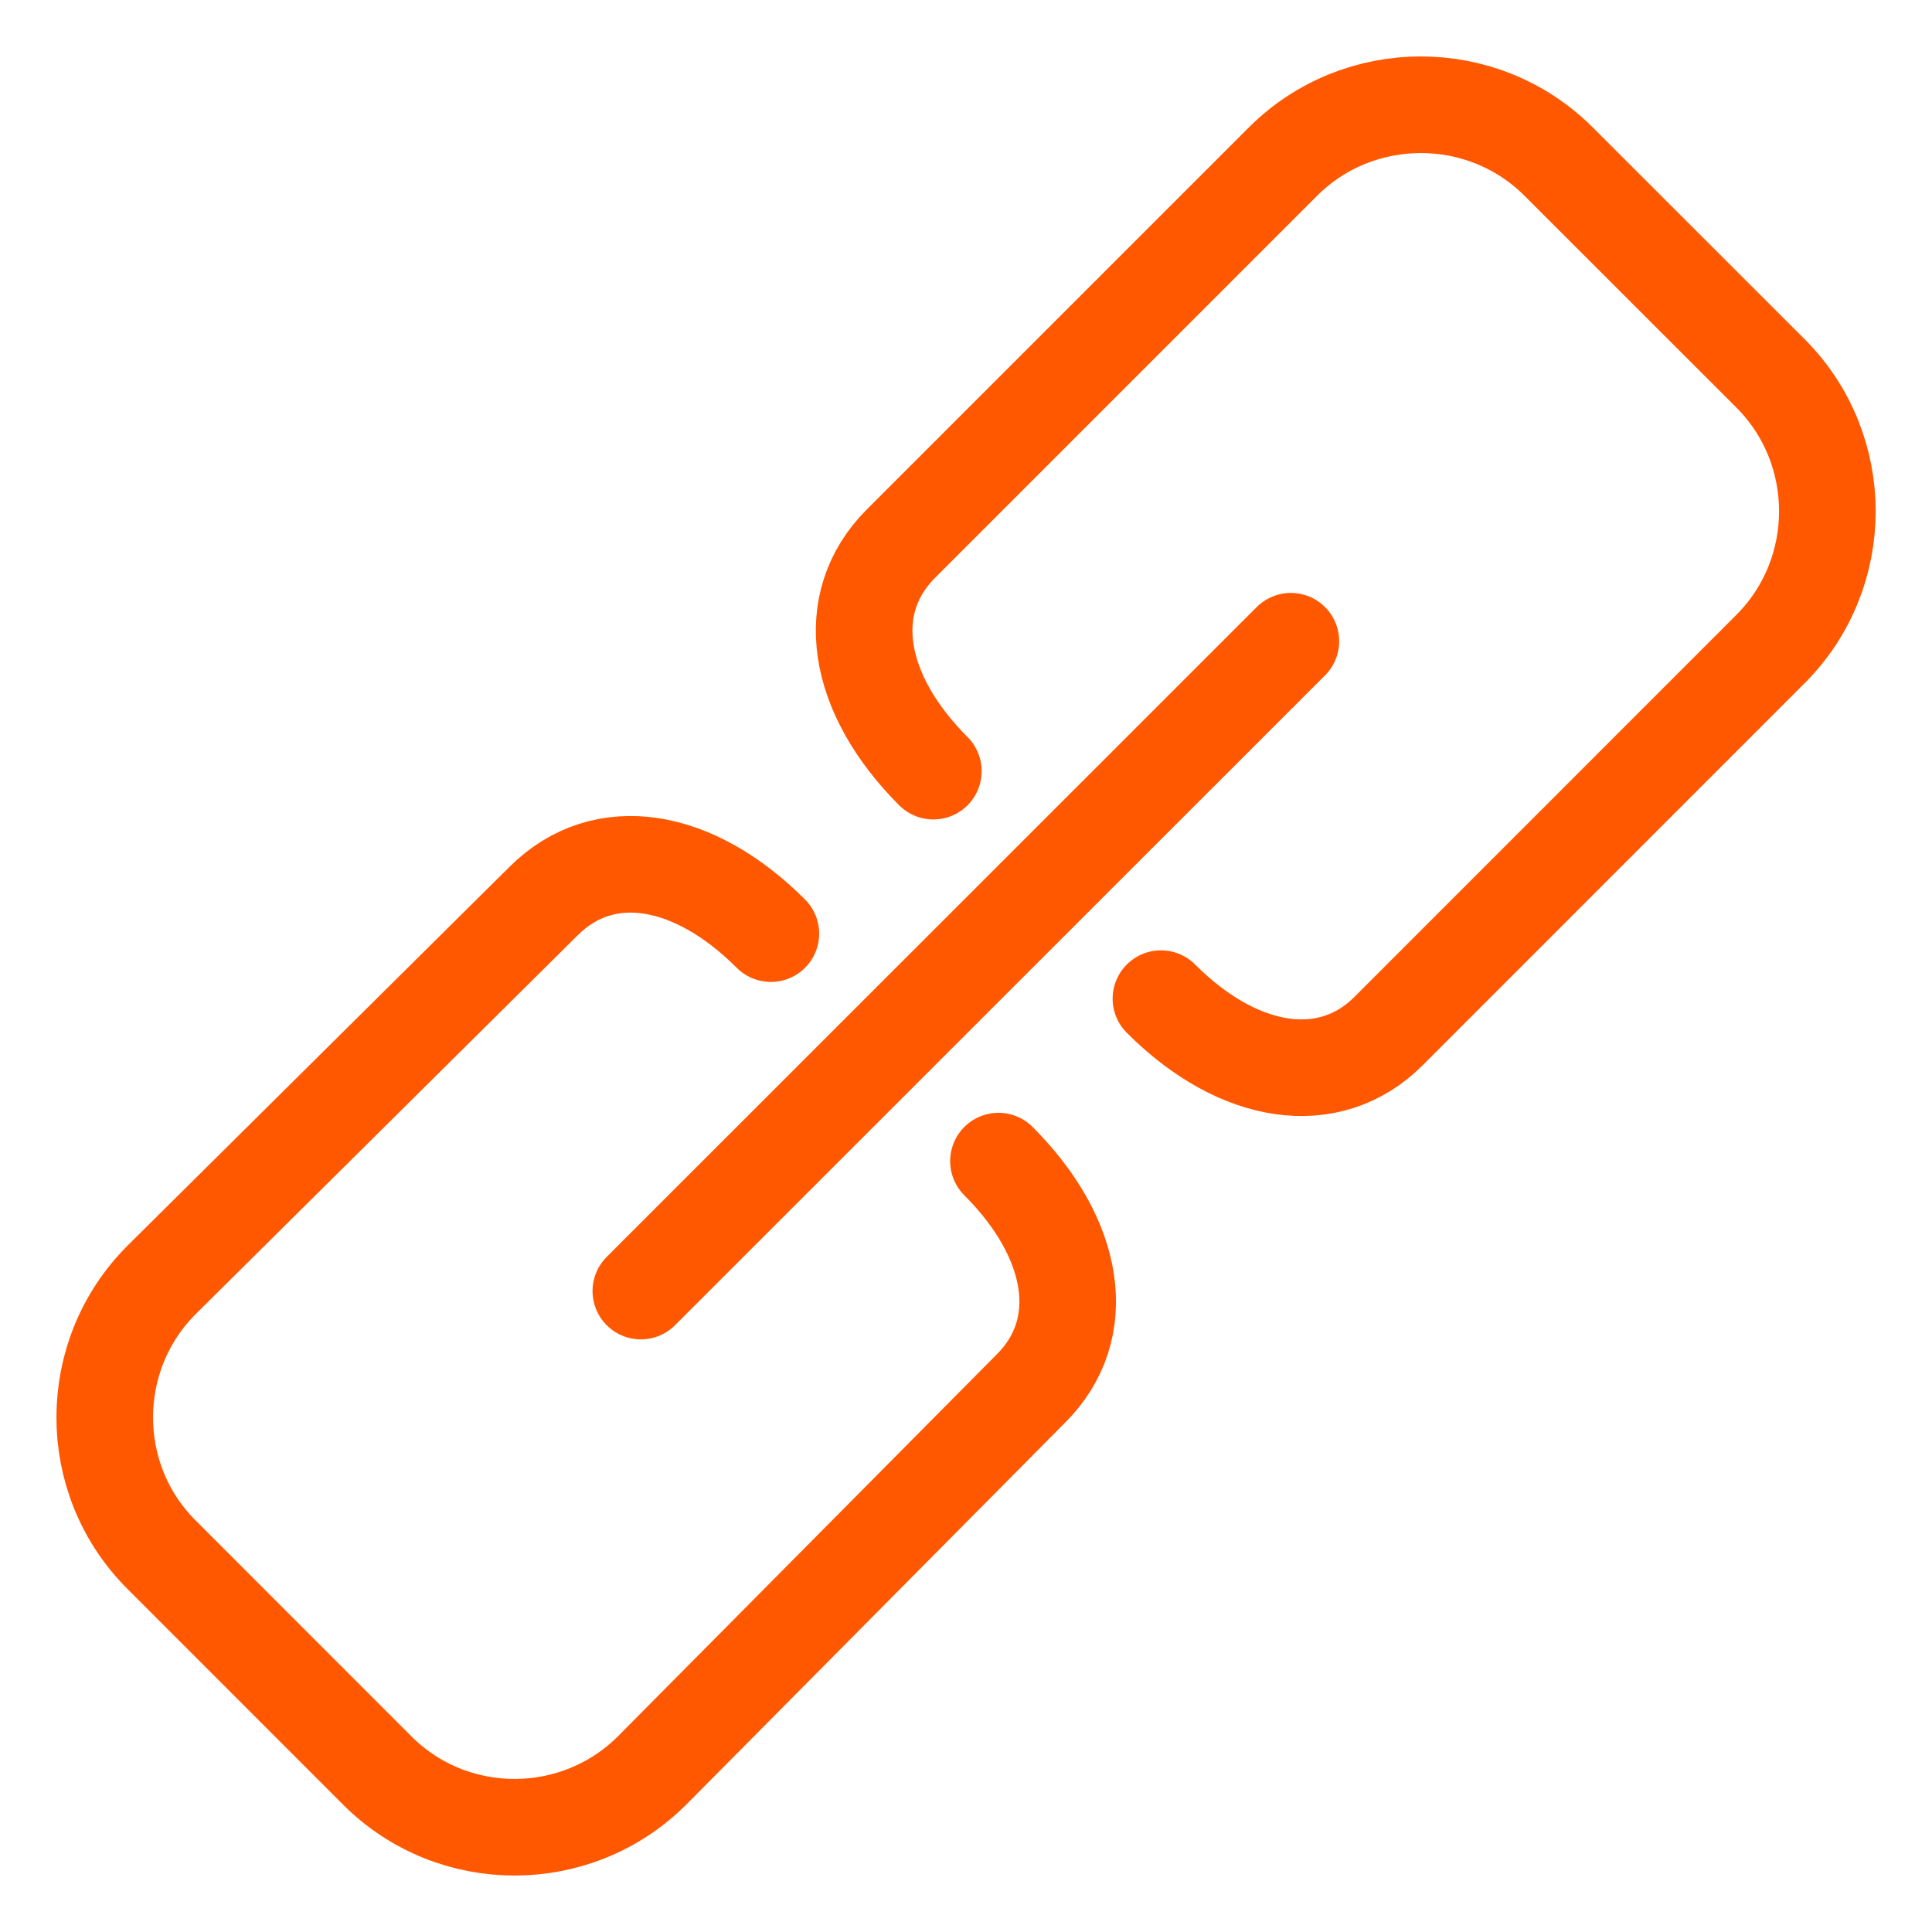
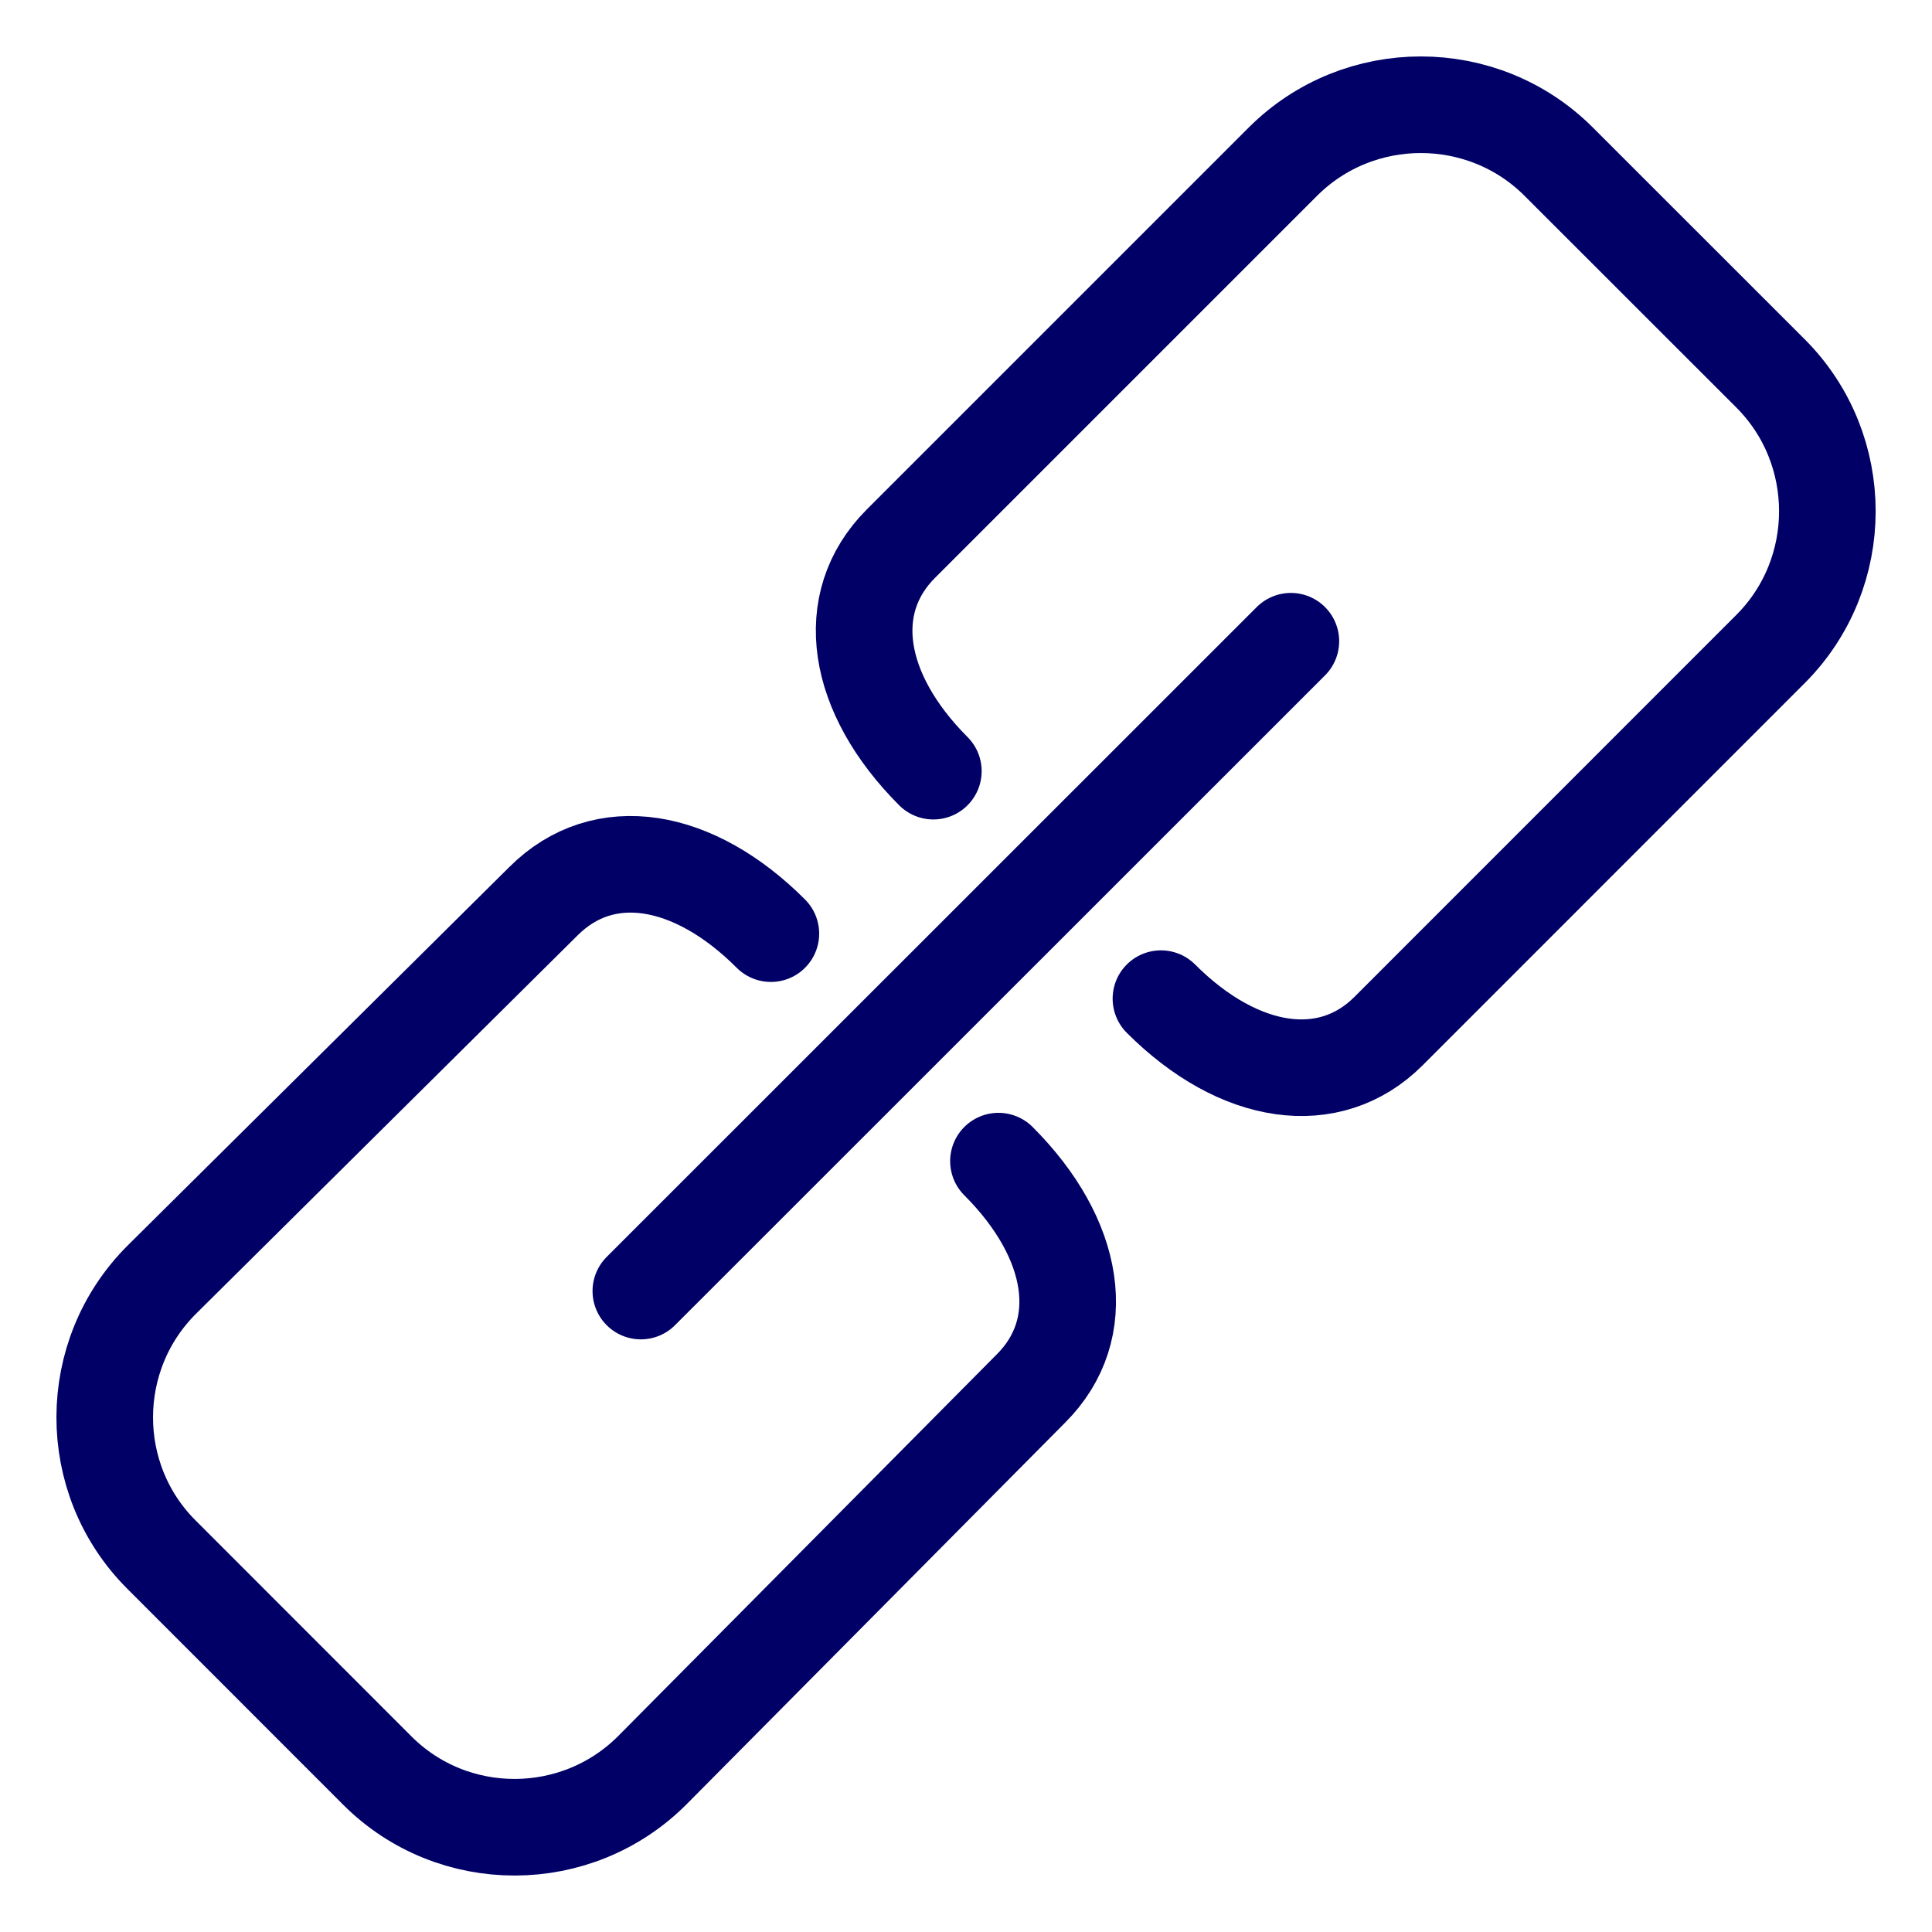
<svg xmlns="http://www.w3.org/2000/svg" version="1.1" id="Layer_1" x="0px" y="0px" width="20px" height="20px" viewBox="0 0 20 20" enable-background="new 0 0 20 20" xml:space="preserve">
  <g>
-     <path fill="none" stroke="#FF5800" stroke-linecap="round" stroke-linejoin="round" stroke-miterlimit="10" d="M12.018,10.338   c0.813,0.813,1.748,0.943,2.355,0.337l3.955-3.956c0.785-0.785,0.785-2.069,0-2.854l-2.193-2.192c-0.785-0.785-2.068-0.785-2.854,0   L9.326,5.628C8.709,6.245,8.857,7.177,9.662,7.983" />
-     <path fill="none" stroke="#FF5800" stroke-linecap="round" stroke-linejoin="round" stroke-miterlimit="10" d="M7.98,9.665   c-0.798-0.799-1.73-0.96-2.354-0.336l-3.949,3.916c-0.788,0.783-0.791,2.064-0.006,2.848l2.235,2.236   c0.785,0.785,2.066,0.781,2.849-0.006l3.917-3.949c0.617-0.615,0.469-1.549-0.336-2.354" />
-     <line fill="none" stroke="#FF5800" stroke-linecap="round" stroke-linejoin="round" stroke-miterlimit="10" x1="6.634" y1="13.365" x2="13.363" y2="6.638" />
+     <path fill="none" stroke=" #000066" stroke-linecap="round" stroke-linejoin="round" stroke-miterlimit="10" d="M12.018,10.338   c0.813,0.813,1.748,0.943,2.355,0.337l3.955-3.956c0.785-0.785,0.785-2.069,0-2.854l-2.193-2.192c-0.785-0.785-2.068-0.785-2.854,0   L9.326,5.628C8.709,6.245,8.857,7.177,9.662,7.983" />
+     <path fill="none" stroke=" #000066" stroke-linecap="round" stroke-linejoin="round" stroke-miterlimit="10" d="M7.98,9.665   c-0.798-0.799-1.73-0.96-2.354-0.336l-3.949,3.916c-0.788,0.783-0.791,2.064-0.006,2.848l2.235,2.236   c0.785,0.785,2.066,0.781,2.849-0.006l3.917-3.949c0.617-0.615,0.469-1.549-0.336-2.354" />
+     <line fill="none" stroke=" #000066" stroke-linecap="round" stroke-linejoin="round" stroke-miterlimit="10" x1="6.634" y1="13.365" x2="13.363" y2="6.638" />
  </g>
</svg>
